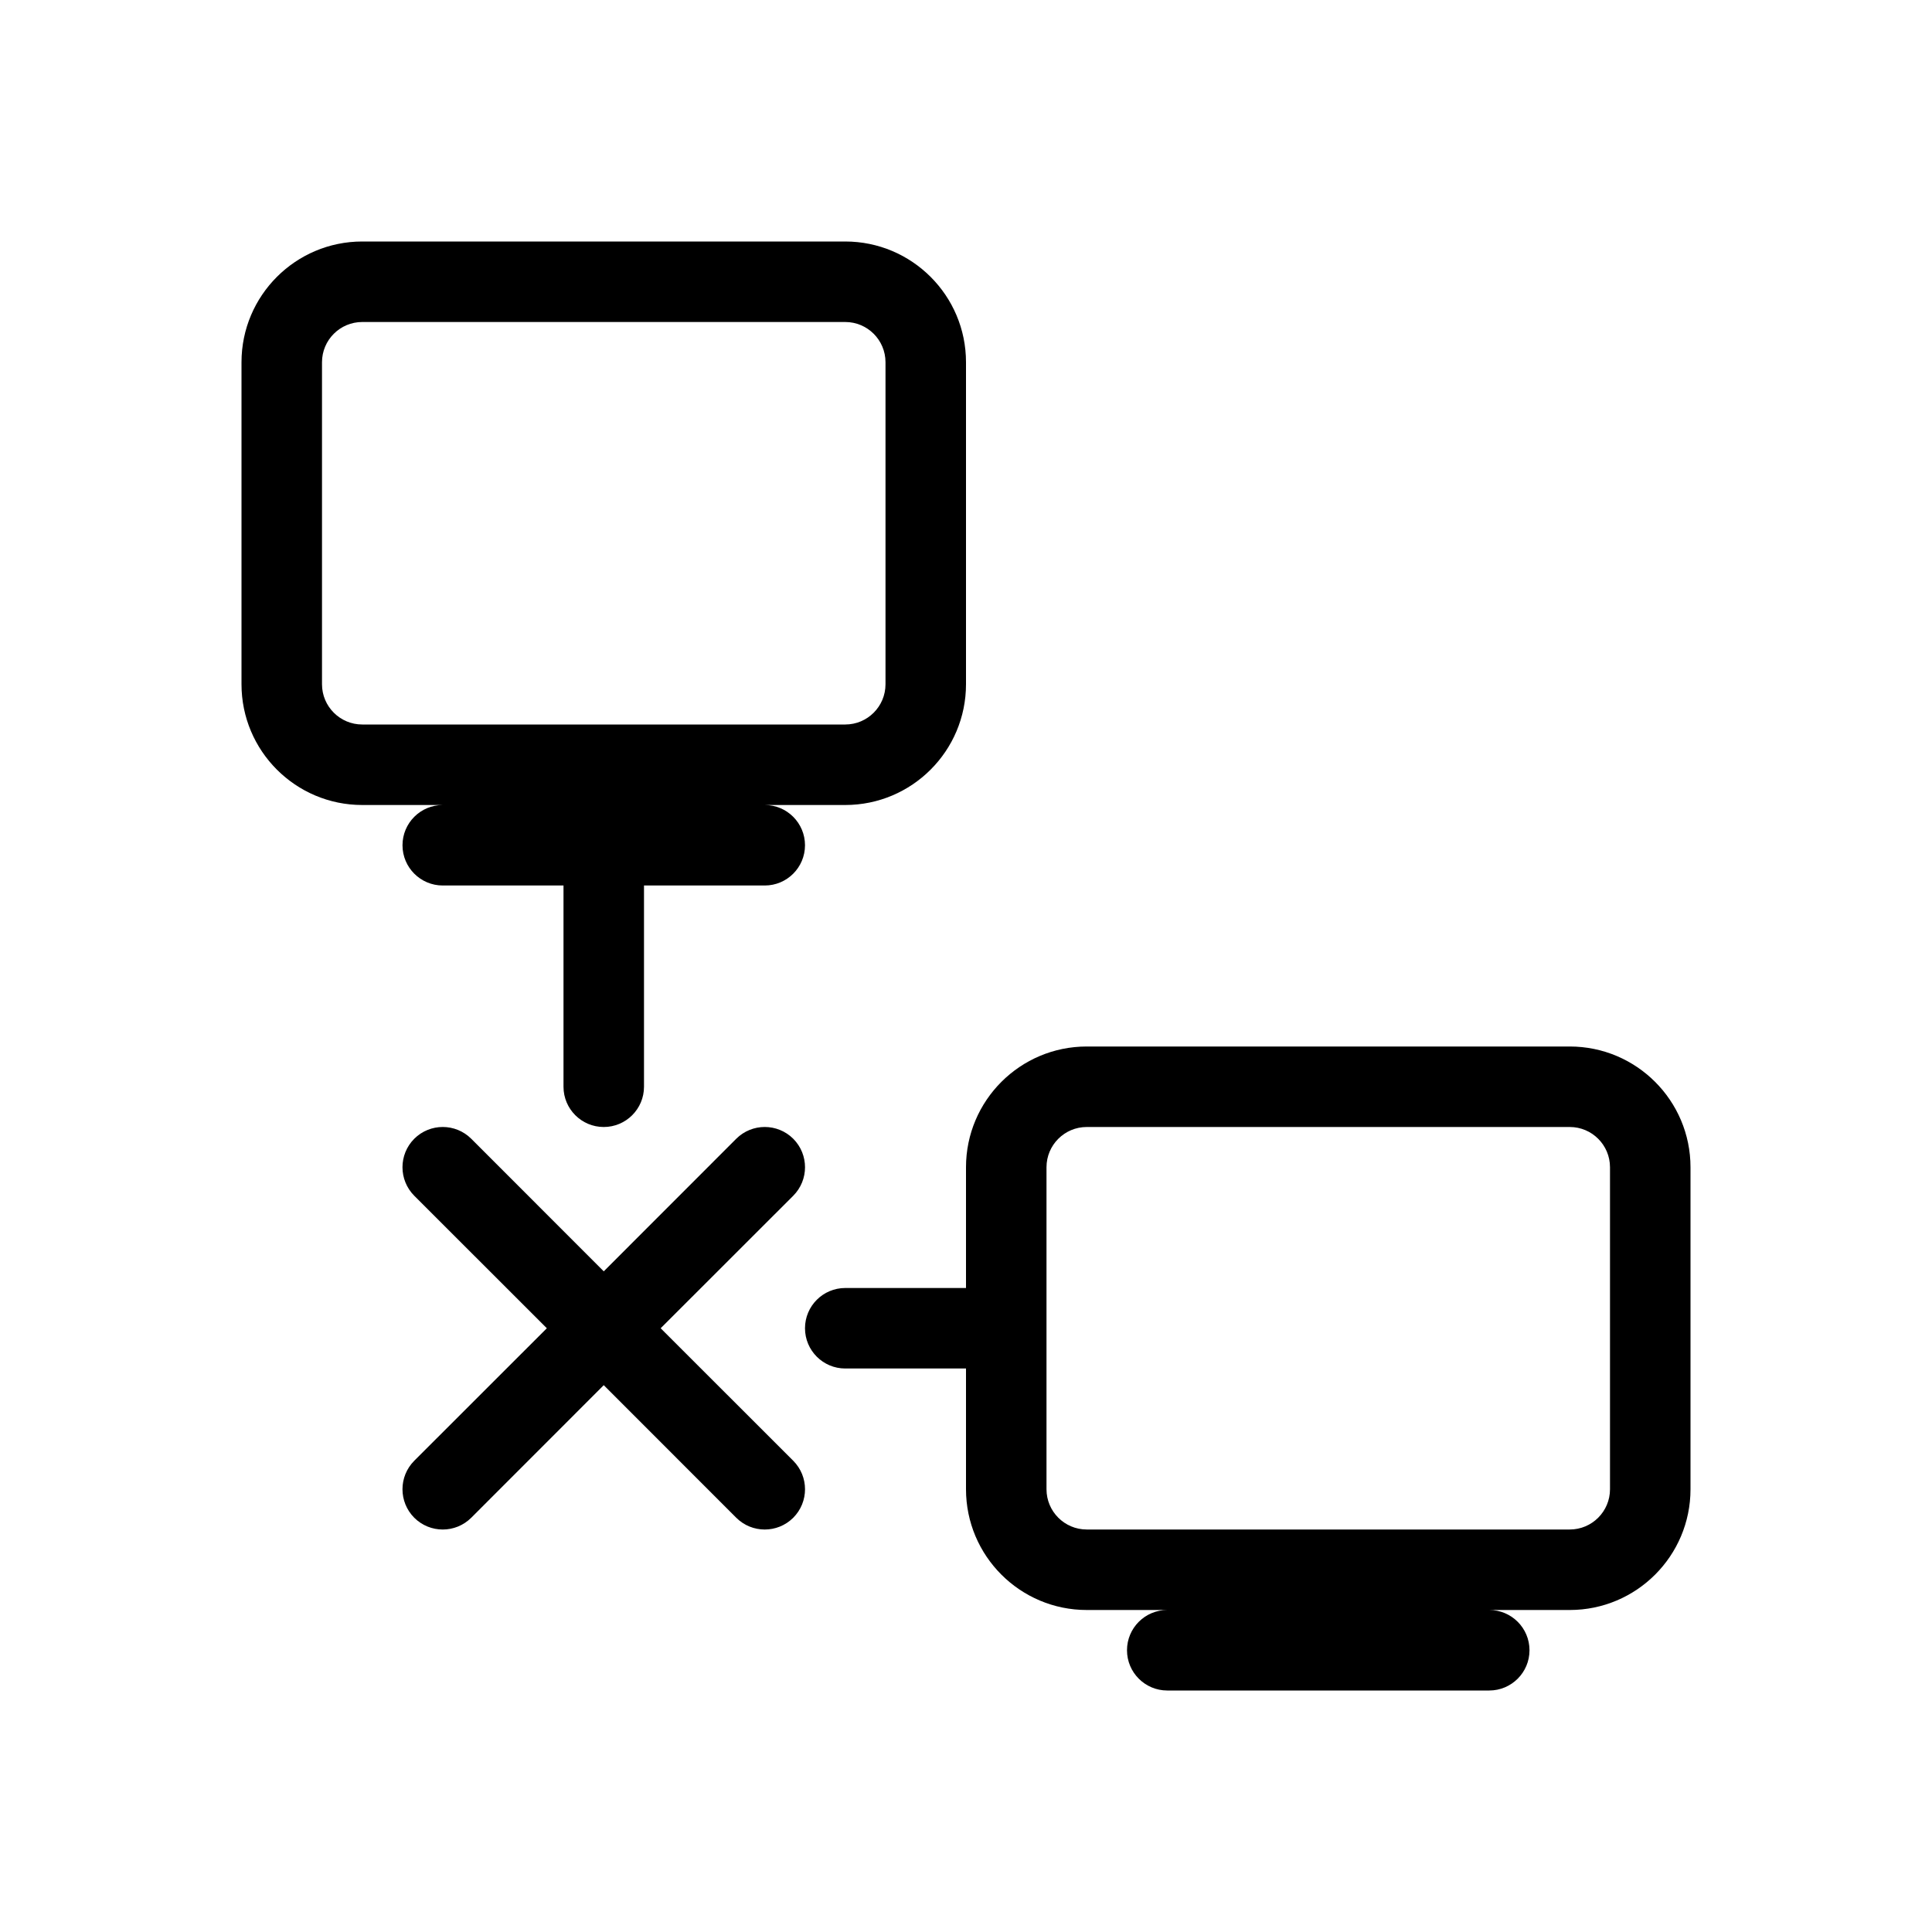
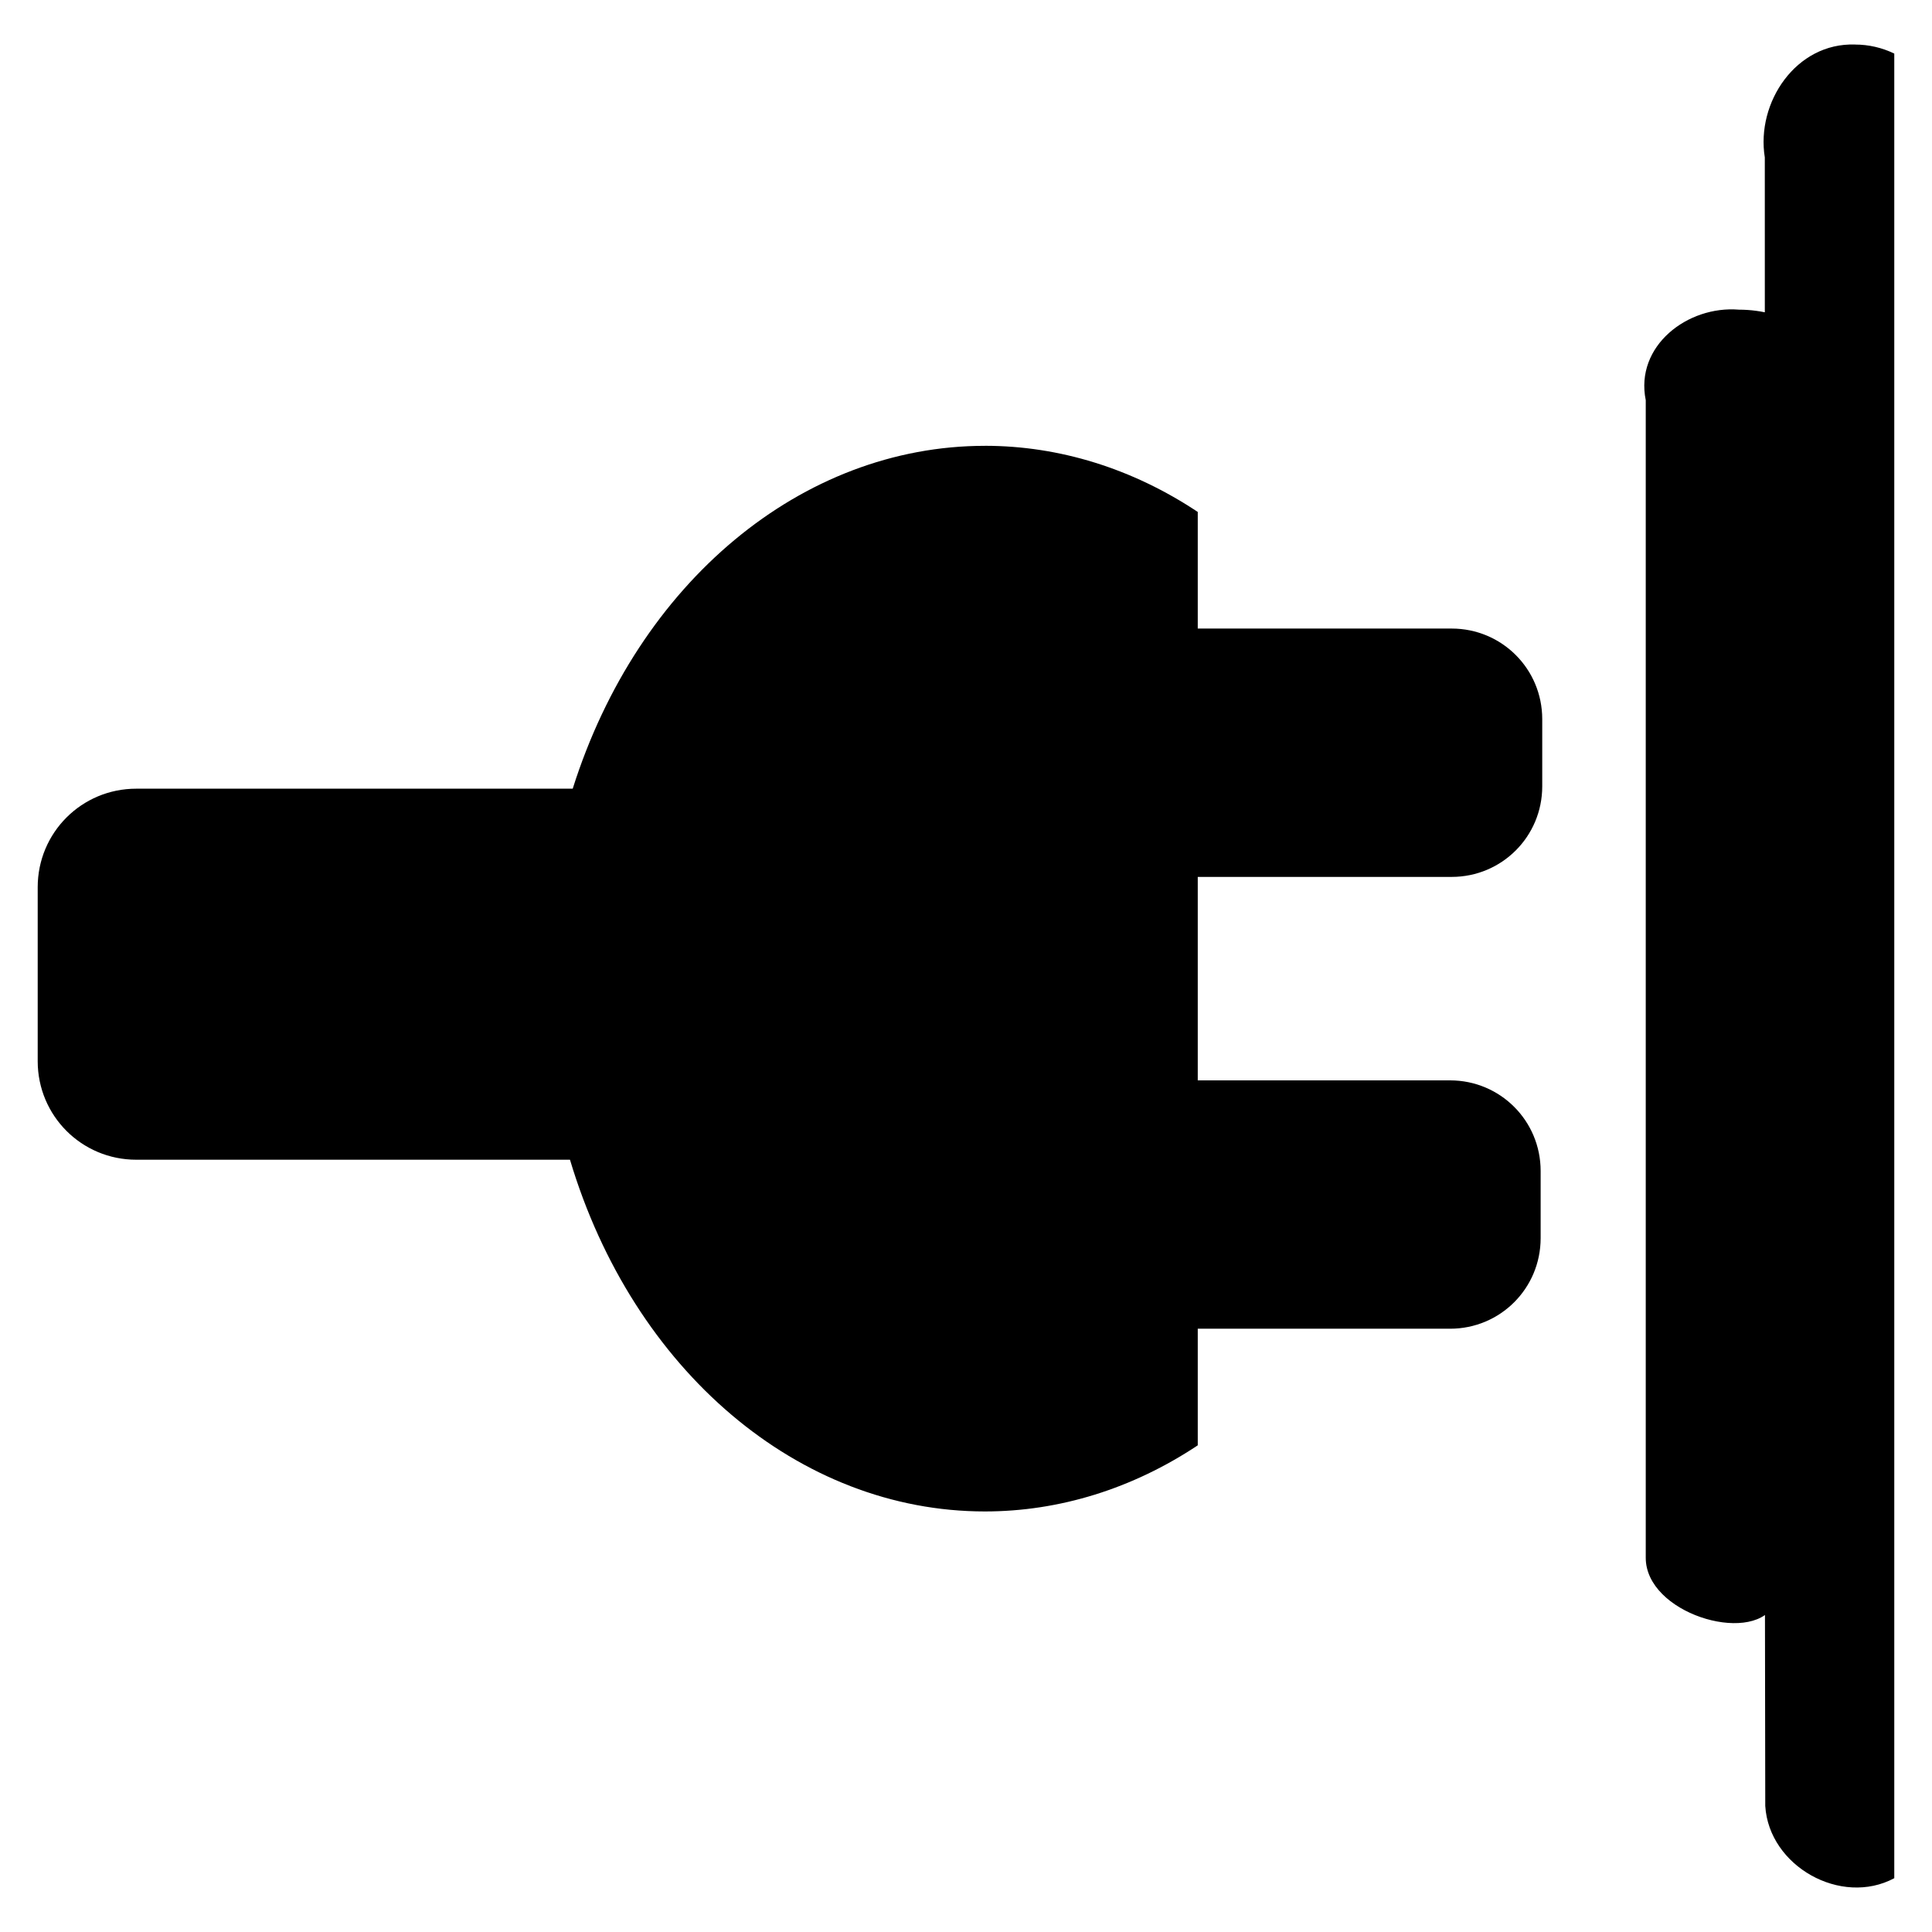
- <svg xmlns="http://www.w3.org/2000/svg" width="24" height="24" viewBox="0 0 24 24">
-   <path d="M12,16 L12,14.5 C12,13.672 12.672,13 13.5,13 L19.5,13 C20.328,13 21,13.672 21,14.5 L21,18.5 C21,19.328 20.328,20 19.5,20 L18.5,20 C18.776,20 19,20.224 19,20.5 C19,20.776 18.776,21 18.5,21 L14.5,21 C14.224,21 14,20.776 14,20.5 C14,20.224 14.224,20 14.5,20 L13.5,20 C12.672,20 12,19.328 12,18.5 L12,17 L10.5,17 C10.224,17 10,16.776 10,16.5 C10,16.224 10.224,16 10.5,16 L12,16 Z M7,11 L5.5,11 C5.224,11 5,10.776 5,10.5 C5,10.224 5.224,10 5.5,10 L4.5,10 C3.672,10 3,9.328 3,8.5 L3,4.5 C3,3.672 3.672,3 4.5,3 L10.5,3 C11.328,3 12,3.672 12,4.5 L12,8.5 C12,9.328 11.328,10 10.5,10 L9.5,10 C9.776,10 10,10.224 10,10.5 C10,10.776 9.776,11 9.5,11 L8,11 L8,13.5 C8,13.776 7.776,14 7.5,14 C7.224,14 7,13.776 7,13.5 L7,11 Z M7.5,15.793 L9.146,14.146 C9.342,13.951 9.658,13.951 9.854,14.146 C10.049,14.342 10.049,14.658 9.854,14.854 L8.207,16.5 L9.854,18.146 C10.049,18.342 10.049,18.658 9.854,18.854 C9.658,19.049 9.342,19.049 9.146,18.854 L7.5,17.207 L5.854,18.854 C5.658,19.049 5.342,19.049 5.146,18.854 C4.951,18.658 4.951,18.342 5.146,18.146 L6.793,16.5 L5.146,14.854 C4.951,14.658 4.951,14.342 5.146,14.146 C5.342,13.951 5.658,13.951 5.854,14.146 L7.5,15.793 L7.5,15.793 Z M4,4.5 L4,8.5 C4,8.776 4.224,9 4.5,9 L10.5,9 C10.776,9 11,8.776 11,8.5 L11,4.5 C11,4.224 10.776,4 10.5,4 L4.5,4 C4.224,4 4,4.224 4,4.5 Z M13,14.5 L13,18.5 C13,18.776 13.224,19 13.5,19 L19.5,19 C19.776,19 20,18.776 20,18.5 L20,14.5 C20,14.224 19.776,14 19.5,14 L13.5,14 C13.224,14 13,14.224 13,14.5 Z" />
+ <svg xmlns="http://www.w3.org/2000/svg" version="1.1" id="svg851" width="256" height="256" viewBox="0 0 256 256">
+   <defs id="defs855">
+     <marker style="overflow:visible" id="Arrow1Lstart" refX="0.0" refY="0.0" orient="auto">
+       <path transform="scale(0.8) translate(12.5,0)" style="fill-rule:evenodd;stroke:#000000;stroke-width:1.0pt" d="M 0.0,0.0 L 5.0,-5.0 L -12.5,0.0 L 5.0,5.0 L 0.0,0.0 z " id="path1007" />
+     </marker>
+   </defs>
+   <g id="g859">
+     <g id="g927" transform="matrix(3.779528,0,0,3.779528,-161.5796,-402.6736)">
+       <path id="rect883-3-6" style="opacity:1;fill:#000000;fill-opacity:1;stroke:none;stroke-width:0.858;stroke-linecap:round;stroke-linejoin:round;stroke-miterlimit:4;stroke-dasharray:none;stroke-opacity:1" d="m 103.714,117.397 c -1.798,-0.148 -3.651,1.272 -3.265,3.174 0,13.525 0,27.05 0,40.575 -0.01,1.95 3.647,3.052 4.472,1.706 0,-15.097 0,-30.194 0,-45.291 -0.393,-0.109 -0.8,-0.164 -1.207,-0.164 z m 4.074,-9.295 c -2.071,-0.071 -3.477,2.033 -3.165,3.958 0.011,19.264 -0.022,38.53 0.016,57.794 0.127,2.11 2.654,3.534 4.523,2.534 0,-21.323 0,-42.646 0,-63.969 -0.427,-0.207 -0.9,-0.317 -1.374,-0.316 z" />
+       <path id="path930" style="opacity:1;fill:#000000;fill-opacity:1;stroke:none;stroke-width:1.115;stroke-linecap:round;stroke-linejoin:round;stroke-miterlimit:4;stroke-dasharray:none;stroke-opacity:1" d="M 77.281,122.171 A 15.467,18.679 0 0 0 62.83,134.191 H 47.528 c -1.914,0 -3.455,1.541 -3.455,3.455 v 6.098 c 0,1.914 1.541,3.455 3.455,3.455 h 15.206 a 15.467,18.679 0 0 0 14.546,12.331 15.467,18.679 0 0 0 7.463,-2.318 v -4.088 h 8.846 c 1.759,0 3.175,-1.416 3.175,-3.176 v -2.355 c 0,-1.759 -1.416,-3.176 -3.175,-3.176 h -8.846 v -7.133 h 8.901 c 1.759,0 3.176,-1.416 3.176,-3.176 v -2.355 c 0,-1.759 -1.416,-3.176 -3.176,-3.176 h -8.901 v -4.088 a 15.467,18.679 0 0 0 -7.463,-2.319 z" />
+     </g>
+   </g>
</svg>
